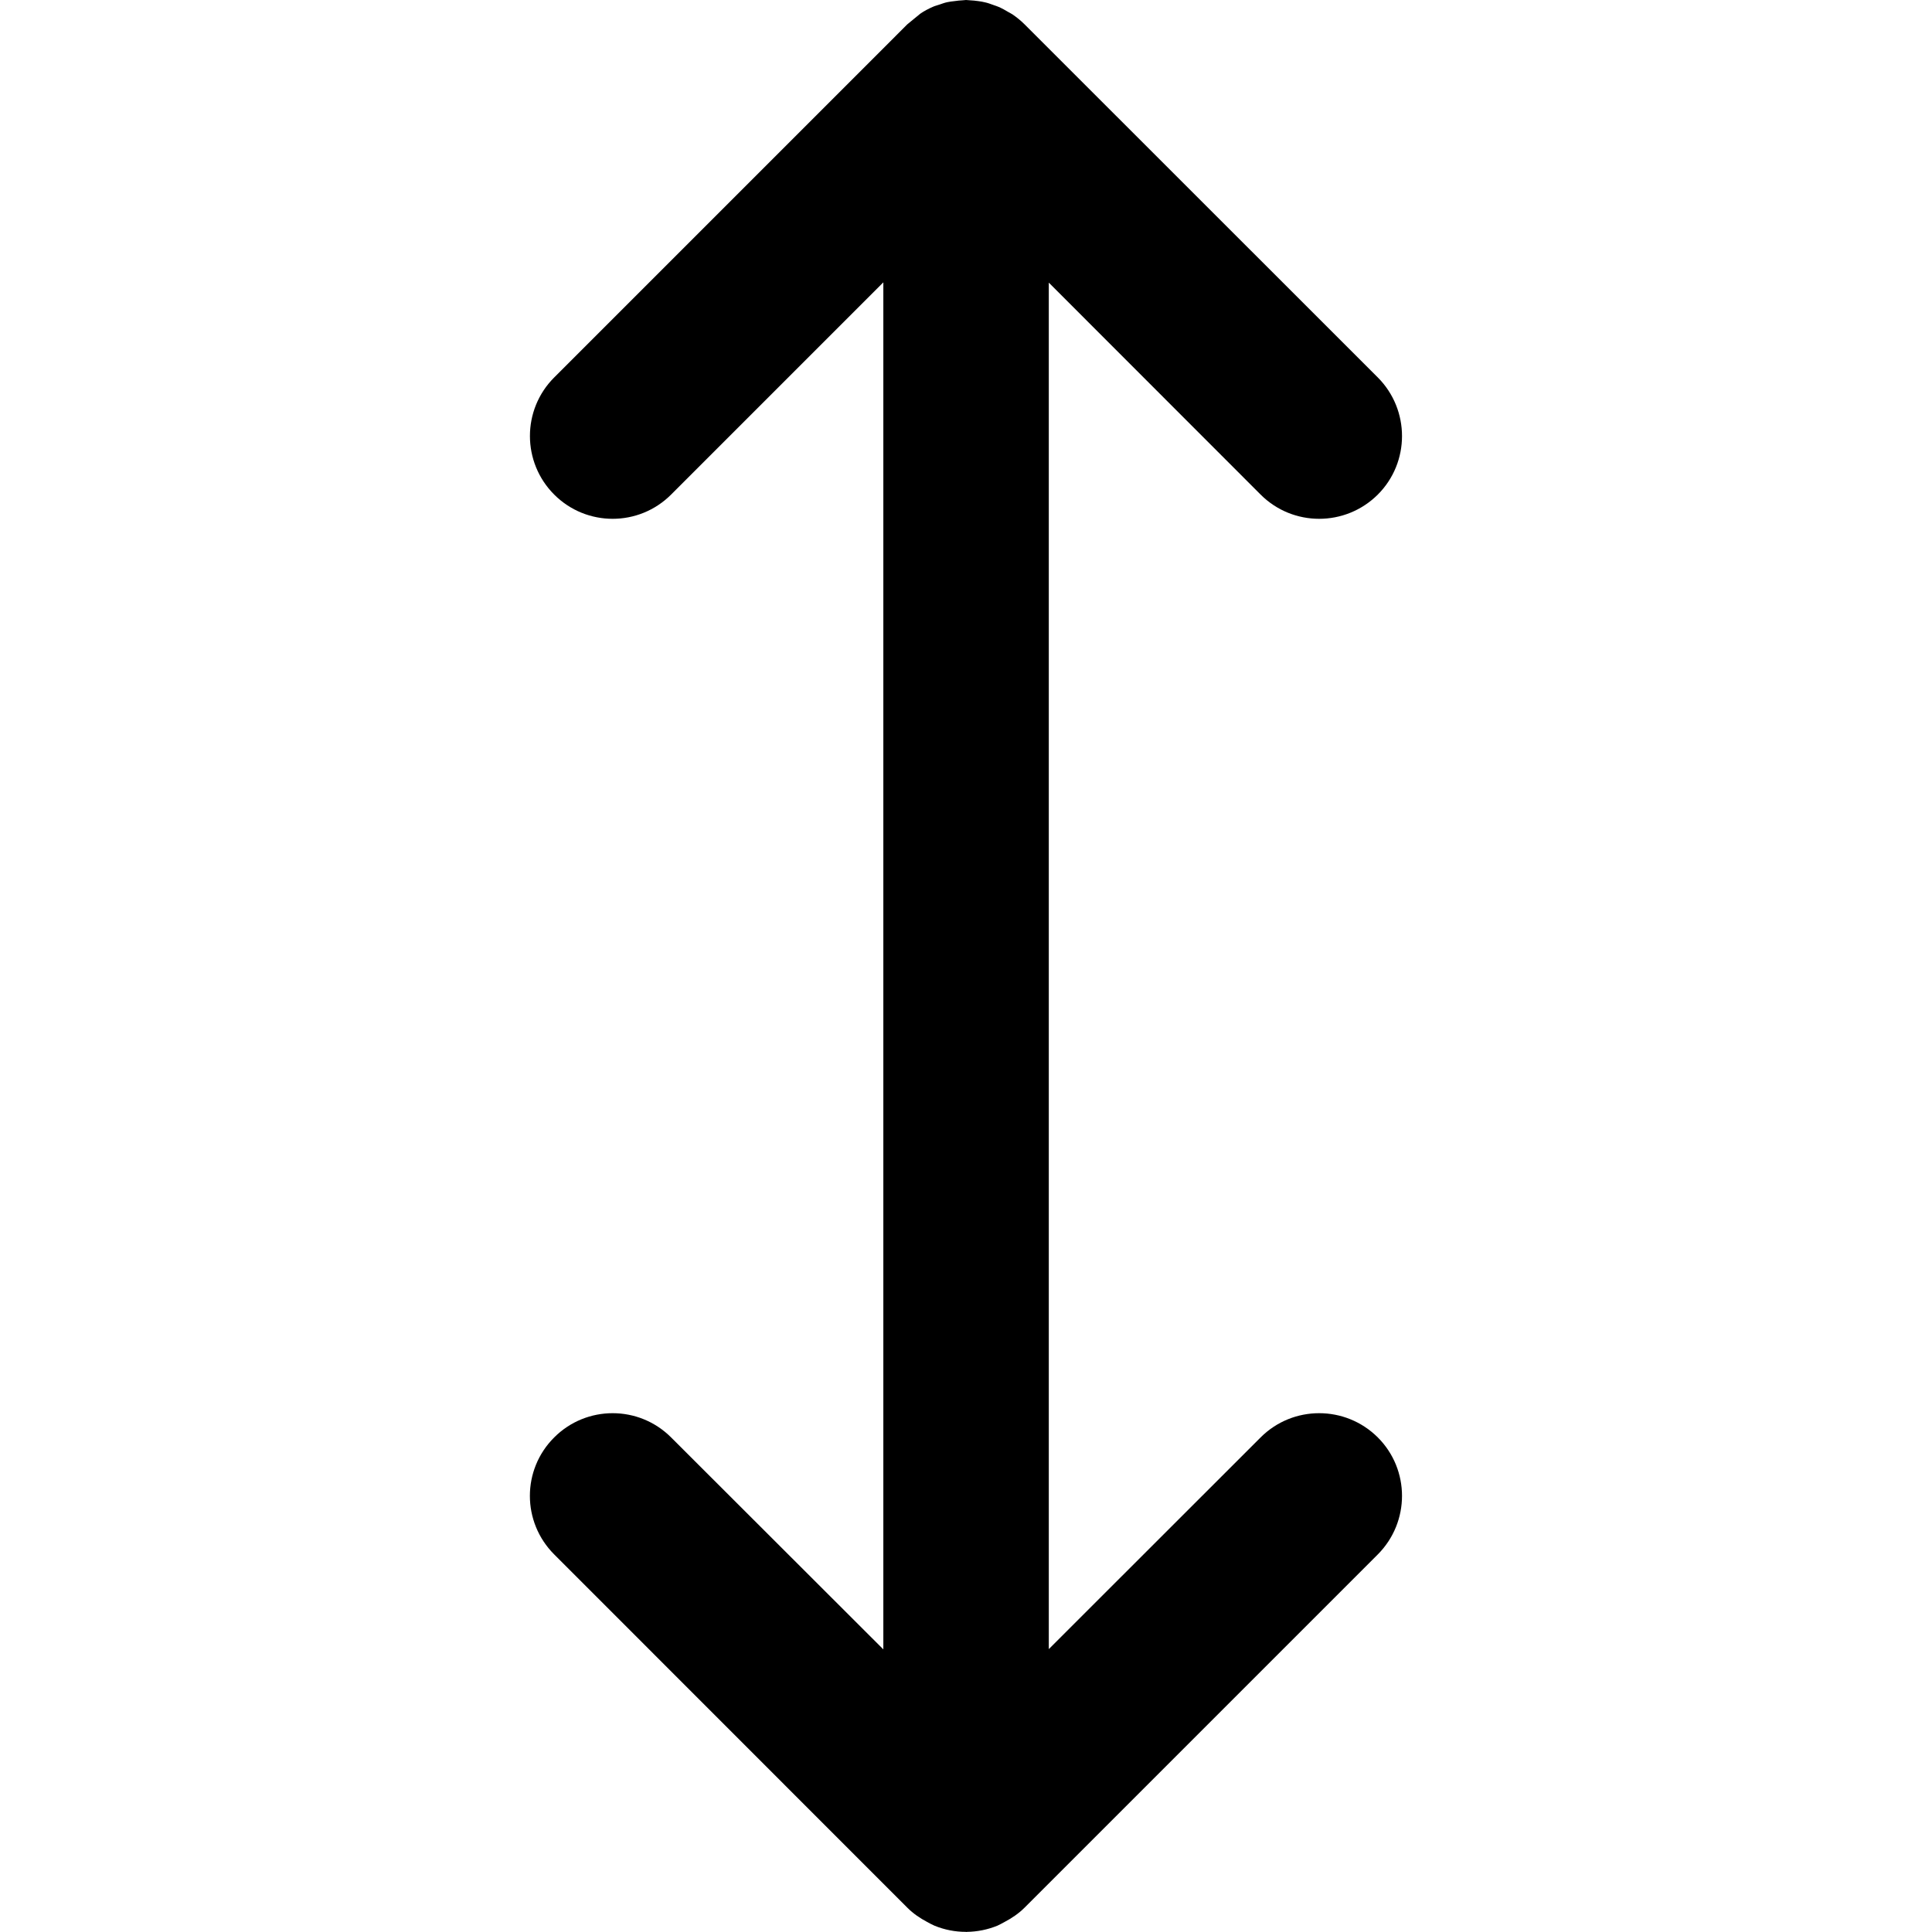
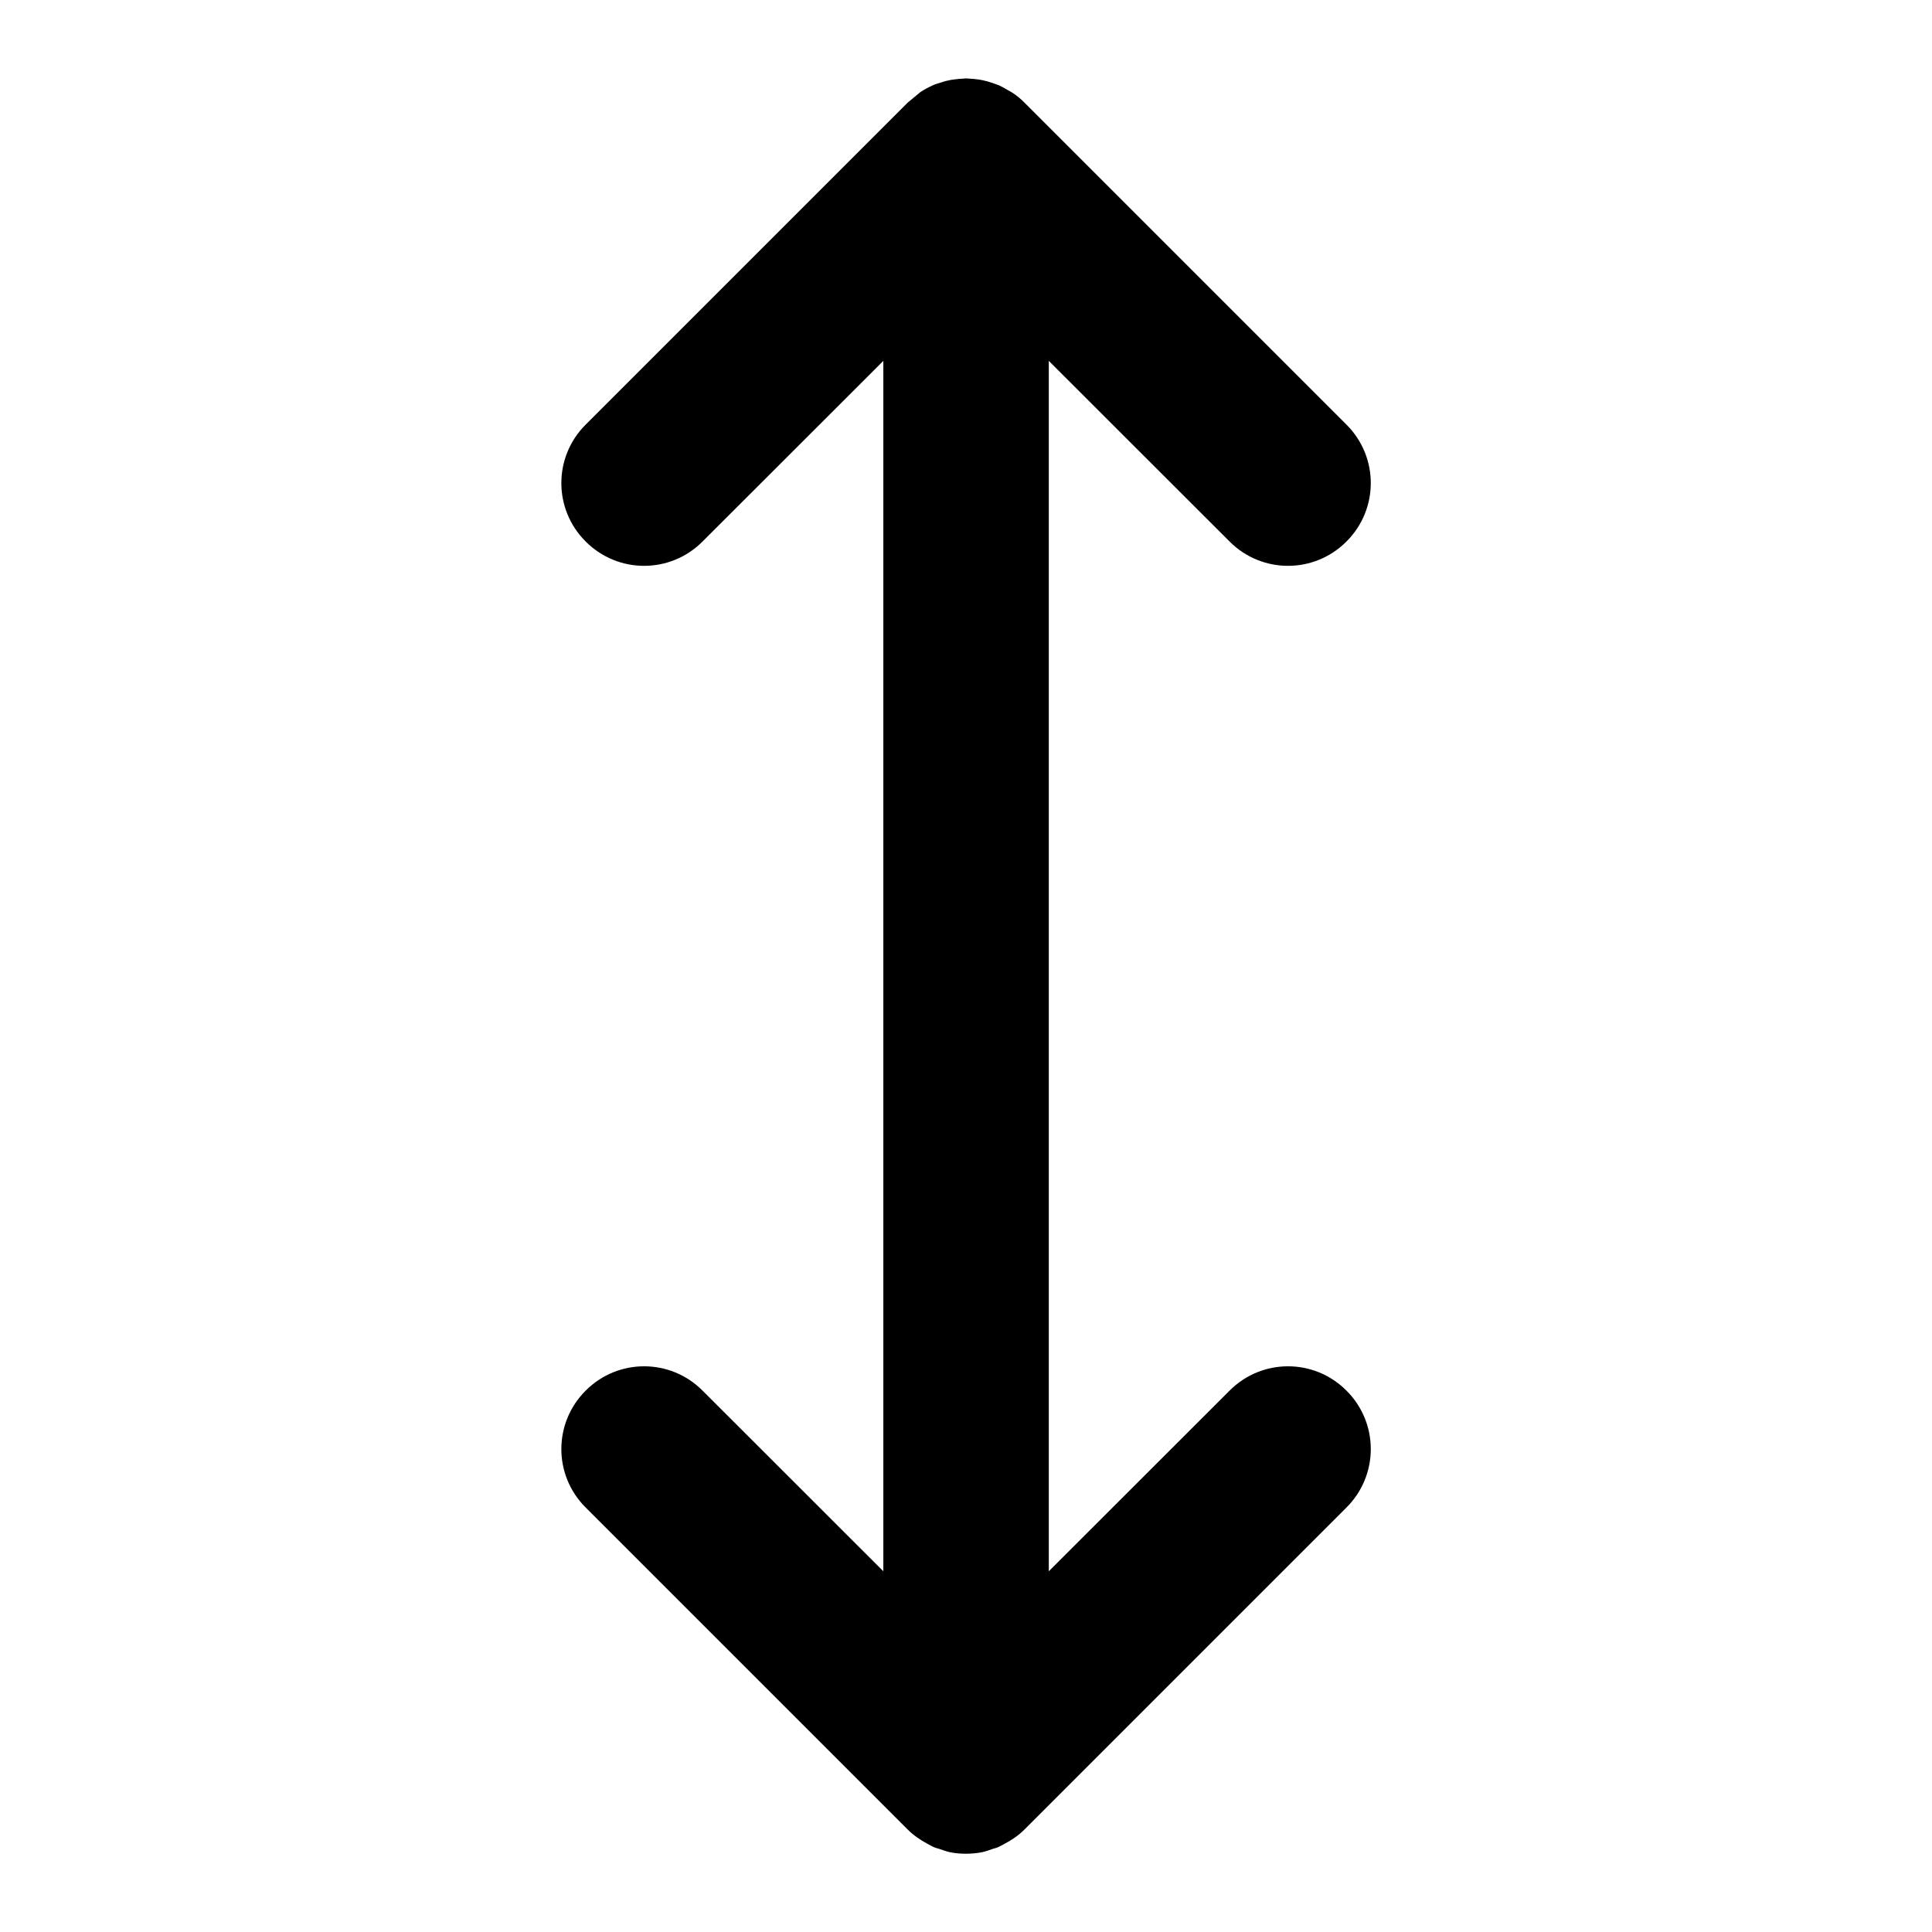
<svg width="14" height="14" fill="currentColor">
-   <path d="m7.026.002c.021.001.042.003.063.006.016.002.033.005.049.009.02.004.04.012.06.019.016.006.031.01.046.017.02.009.038.02.057.031.012.007.025.013.037.021.03.021.059.044.086.071l2.56 2.559c.234.235.234.615 0 .849-.235.234-.615.234-.849 0l-1.535-1.536v9.902l1.535-1.534c.234-.234.614-.234.849 0 .234.234.234.613 0 .848l-2.56 2.56c-.043.043-.093.076-.144.103-.017.009-.034.019-.052.027-.071.029-.146.044-.221.045-.002 0-.005.001-.007.001l-.001-.001c-.078 0-.155-.015-.228-.045-.019-.008-.036-.018-.053-.027-.051-.027-.1-.06-.143-.103l-2.559-2.56c-.235-.235-.235-.614 0-.848.234-.234.613-.234.847 0l1.538 1.536v-9.906l-1.538 1.538c-.234.234-.613.234-.847 0-.234-.234-.235-.614 0-.849l2.559-2.559.094-.077c.029-.02.06-.036.092-.05.015-.007.031-.01.047-.016.018-.006.036-.013.055-.017.018-.004.036-.006.054-.008.02-.003.04-.005.061-.006.007 0 .015-.002.022-.002.009 0 .018.002.026.002z" />
+   <path d="m7.027.57c.021.001.042.003.063.006.017.002.034.006.05.01.019.004.038.011.057.017.016.006.032.011.048.018.019.009.038.02.056.031.013.007.026.013.037.021.031.021.06.044.086.071l2.333 2.333c.235.234.235.613 0 .847-.234.235-.613.235-.847 0l-1.31-1.309v8.771l1.31-1.309c.234-.235.613-.235.847 0 .235.234.235.613 0 .847l-2.333 2.333c-.043.043-.092.076-.143.103-.018.009-.034.02-.053.027-.011.005-.023.007-.035.011-.025.009-.05.018-.077.024-.077.014-.155.015-.232 0-.026-.006-.051-.015-.077-.024-.011-.004-.024-.006-.035-.011-.018-.007-.035-.018-.053-.027-.05-.027-.099-.06-.142-.103l-2.333-2.333c-.235-.234-.235-.613 0-.847.234-.235.613-.235.847 0l1.31 1.309v-8.771l-1.31 1.309c-.234.235-.613.235-.847 0-.235-.234-.235-.613 0-.847l2.333-2.333.093-.077c.03-.02.061-.036.092-.05.017-.008.035-.012.053-.018.016-.005.032-.011.048-.014.019-.005.038-.008.057-.01.02-.003.039-.004.058-.005.008 0 .015-.002.023-.002.008 0 .017.002.026.002z" />
</svg>
